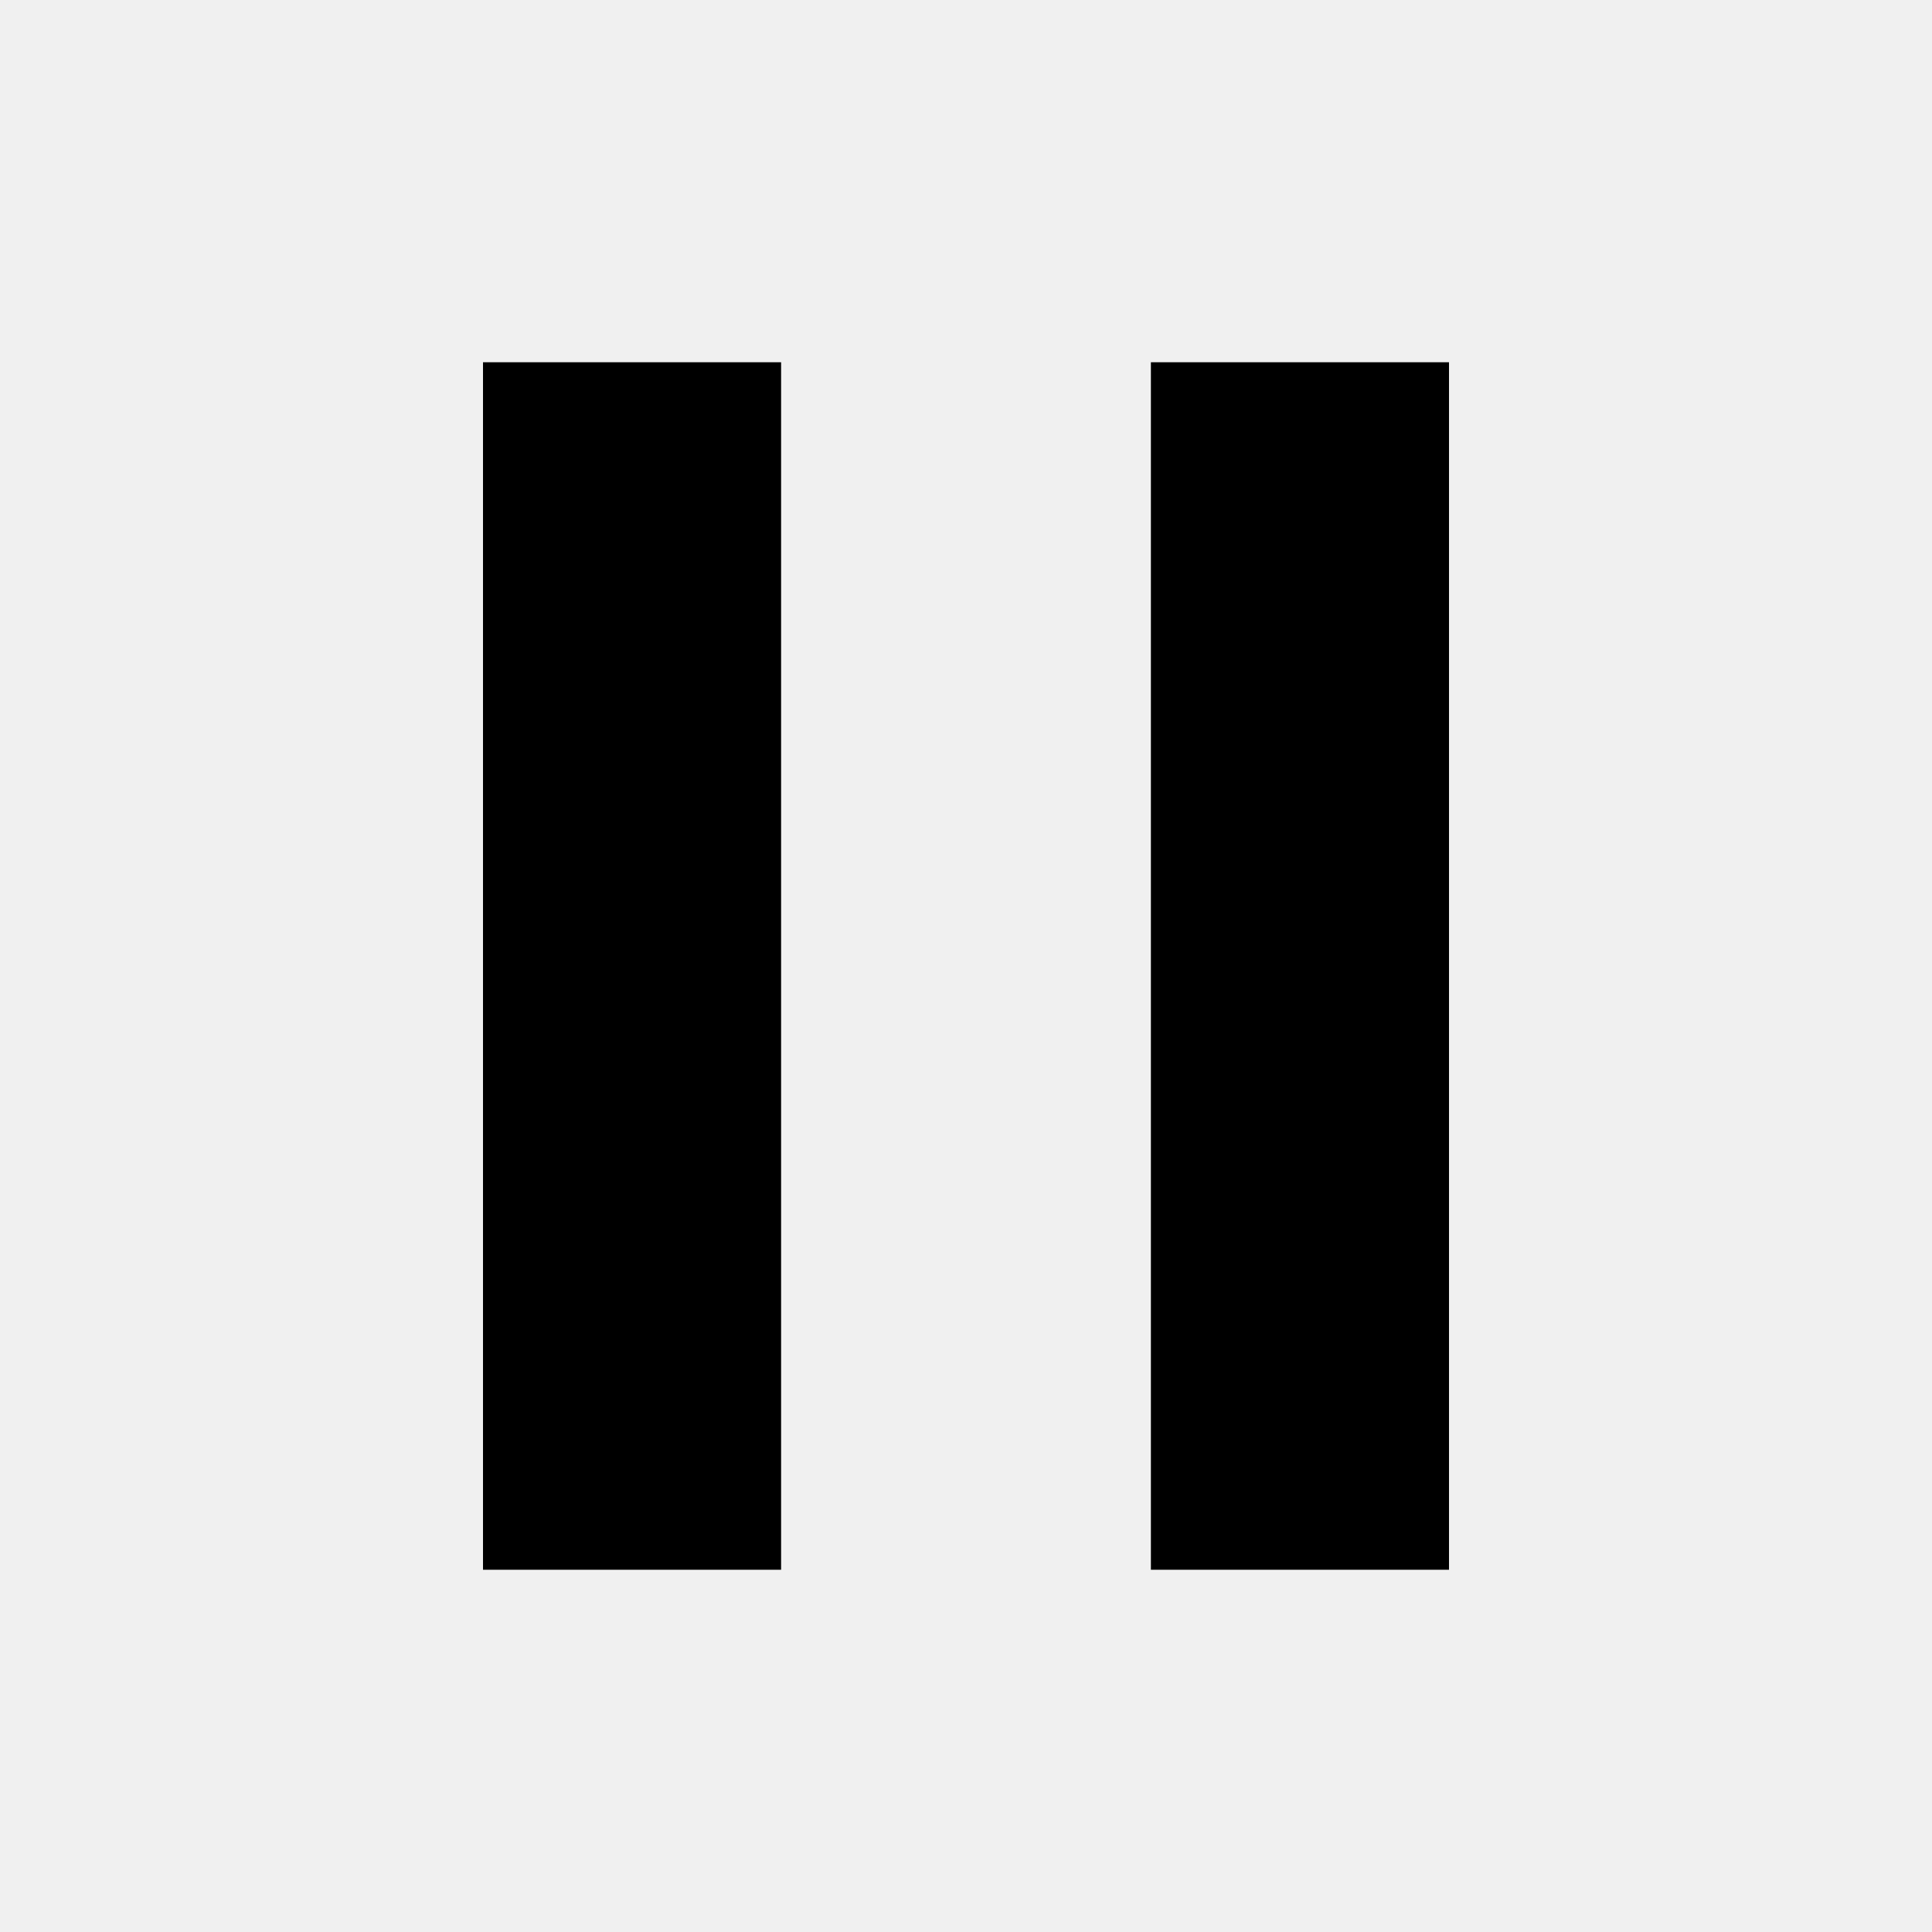
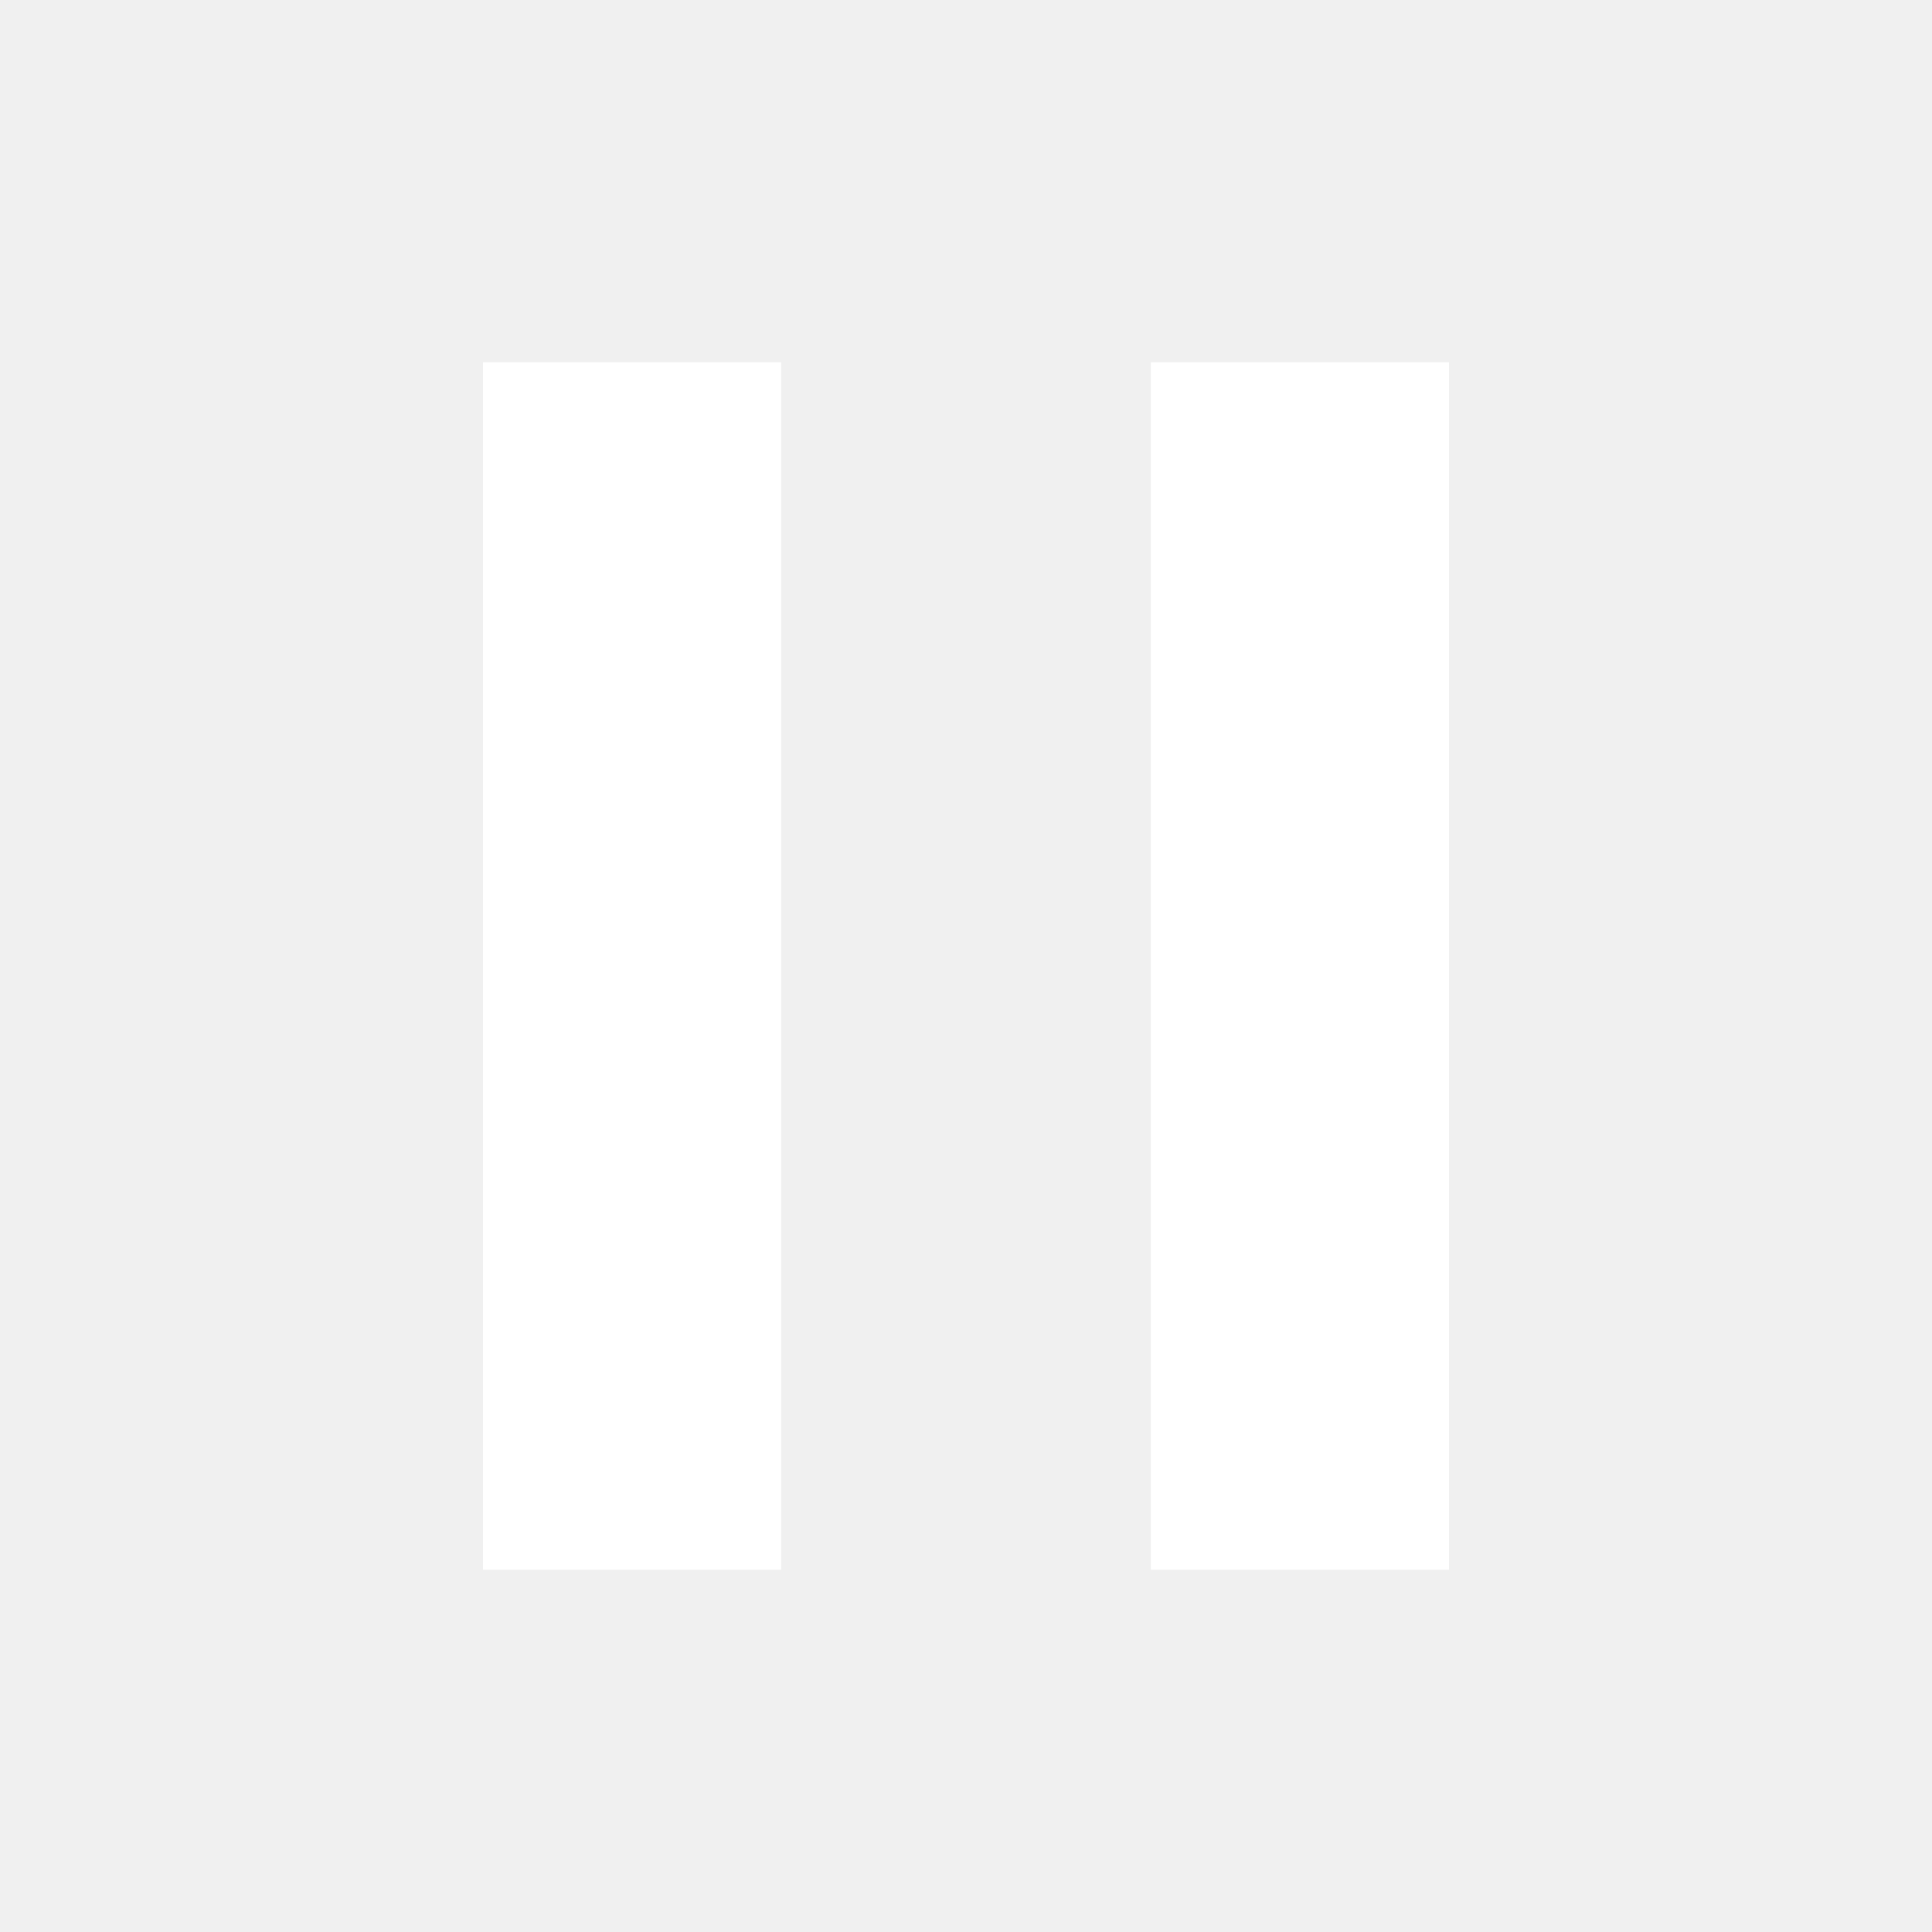
<svg xmlns="http://www.w3.org/2000/svg" height="512px" id="Layer_1" style="enable-background:new 0 0 512 512;" version="1.1" viewBox="0 0 512 512" width="512px" xml:space="preserve">
  <g>
-     <rect height="320" width="79" x="128" y="96" />
-     <rect height="320" width="79" x="305" y="96" />
+     <rect fill="#fff" height="320" width="79" x="128" y="96" />
+     <rect fill="#fff" height="320" width="79" x="305" y="96" />
  </g>
</svg>
